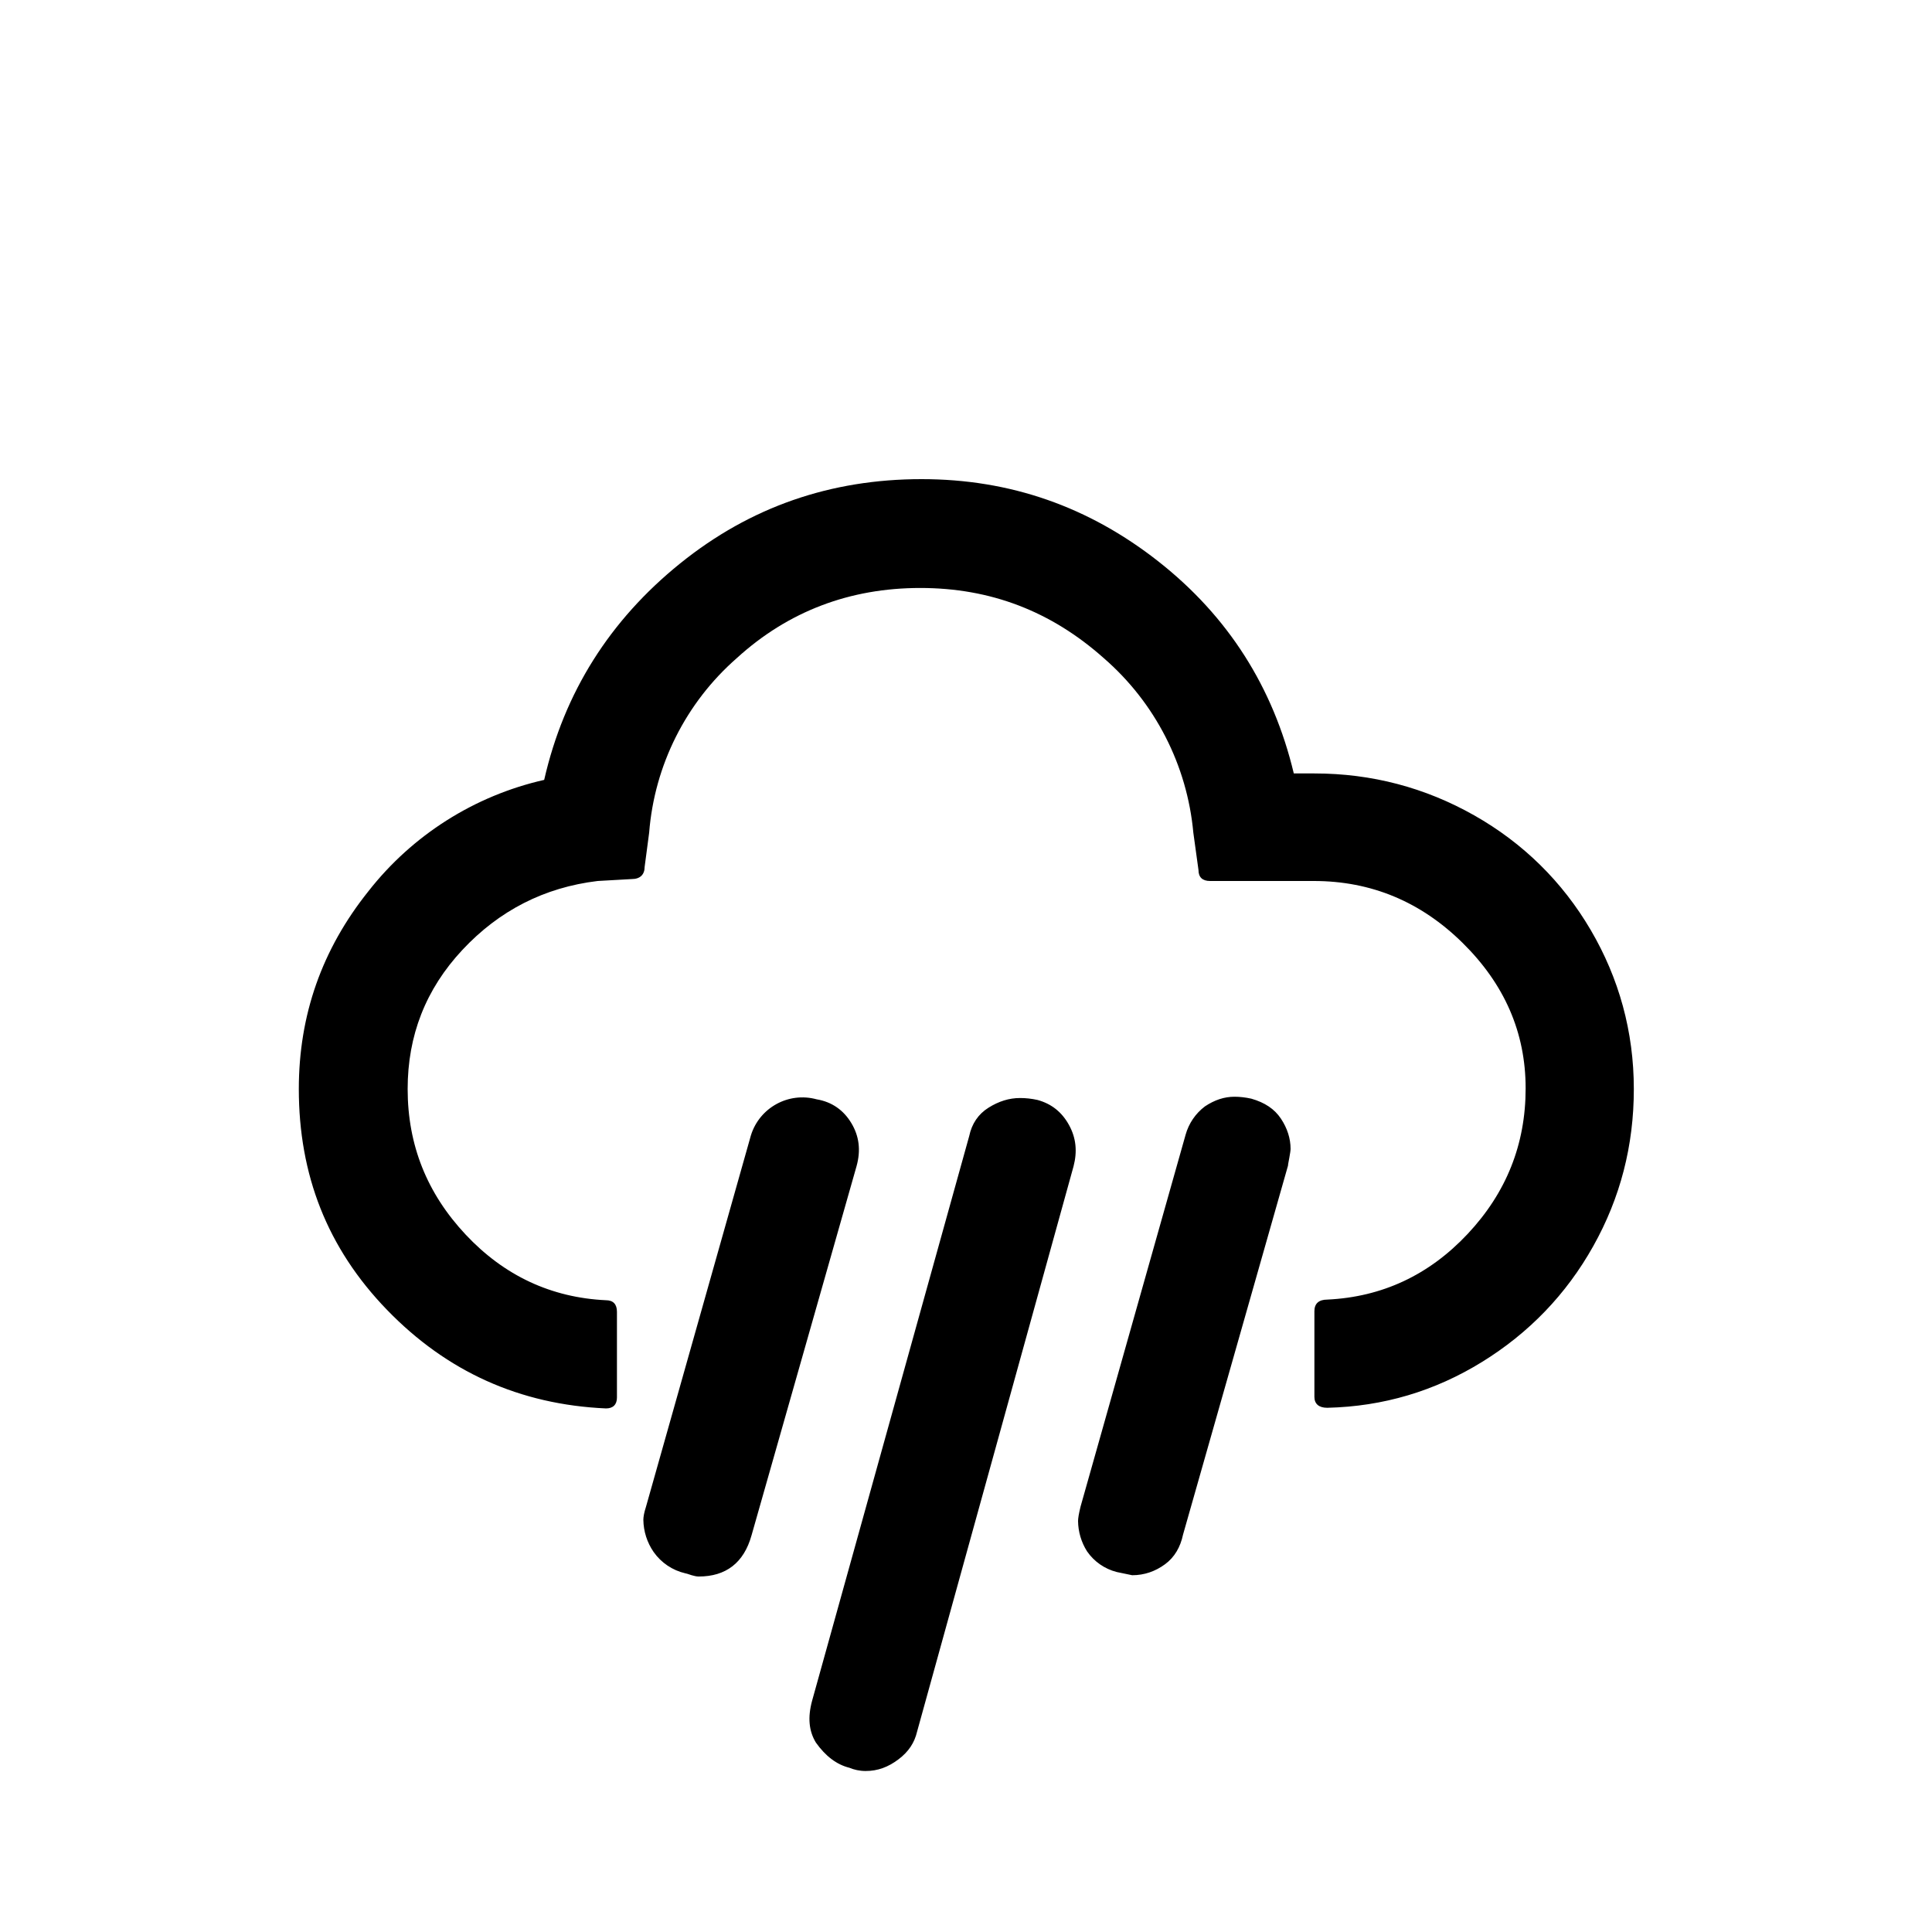
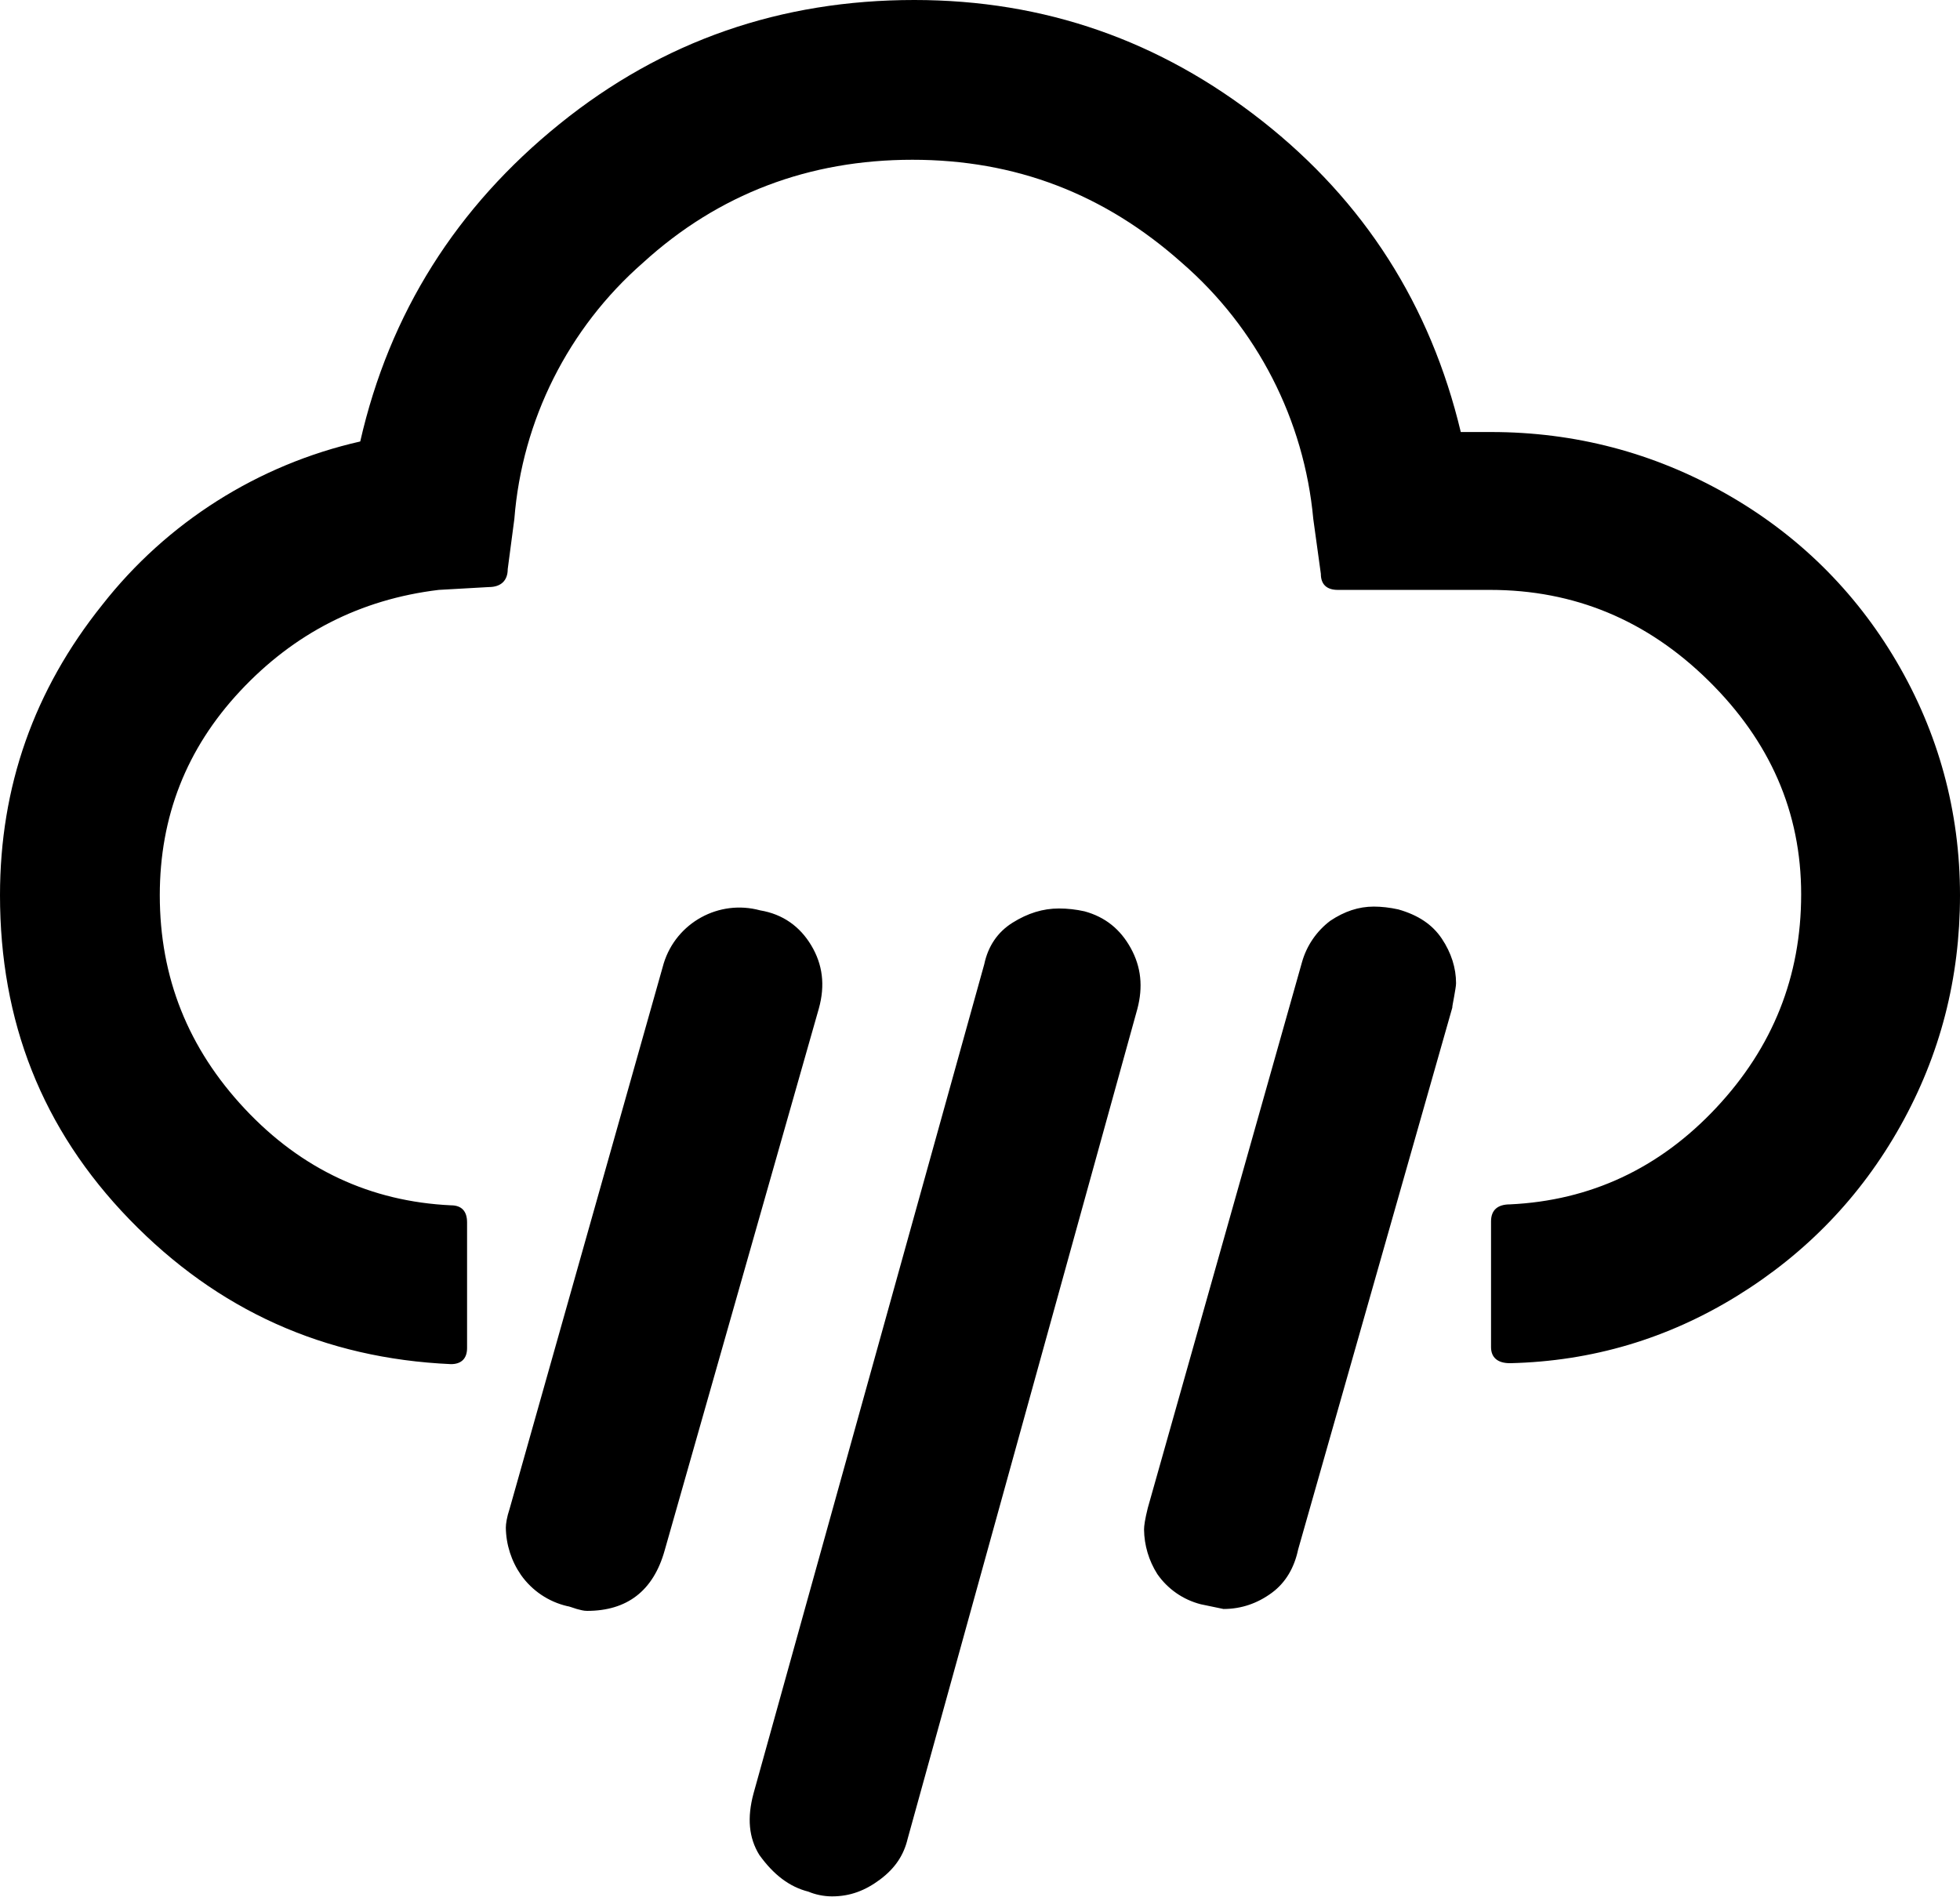
- <svg xmlns="http://www.w3.org/2000/svg" xml:space="preserve" viewBox="0 0 30 30">
-   <path d="M4.64 16.91c0-1.15.36-2.17 1.08-3.07a4.82 4.82 0 0 1 2.73-1.73c.31-1.36 1.02-2.48 2.11-3.36s2.34-1.31 3.75-1.31c1.38 0 2.6.43 3.68 1.28s1.78 1.95 2.1 3.29h.32c.89 0 1.72.22 2.48.65s1.37 1.03 1.81 1.78.67 1.58.67 2.47c0 .88-.21 1.69-.63 2.44s-1 1.35-1.73 1.8-1.53.69-2.4.71c-.13 0-.2-.06-.2-.17v-1.33c0-.12.07-.18.2-.18.85-.04 1.58-.38 2.18-1.02s.9-1.39.9-2.26-.33-1.62-.98-2.26-1.42-.96-2.31-.96h-1.61c-.12 0-.18-.06-.18-.17l-.08-.58a4.08 4.08 0 0 0-1.39-2.71c-.82-.73-1.76-1.09-2.85-1.09s-2.05.36-2.85 1.09a4.02 4.02 0 0 0-1.36 2.71l-.07.53c0 .12-.07.19-.2.19l-.53.03c-.83.1-1.53.46-2.1 1.07s-.85 1.33-.85 2.16c0 .87.3 1.62.9 2.26s1.33.98 2.18 1.02c.11 0 .17.06.17.18v1.33c0 .11-.06.17-.17.17-1.34-.06-2.47-.57-3.4-1.53s-1.37-2.1-1.37-3.43m5.35 6.69c0-.04.01-.11.04-.2l1.63-5.77a.837.837 0 0 1 1.02-.56c.24.04.42.17.54.37s.15.42.08.67l-1.63 5.73c-.12.43-.4.64-.82.64-.04 0-.07-.01-.11-.02-.06-.02-.09-.03-.1-.03a.83.83 0 0 1-.49-.33.9.9 0 0 1-.16-.5m2.62 2.81 2.44-8.77c.04-.19.14-.34.3-.44s.32-.15.49-.15q.135 0 .27.03c.22.06.38.19.49.39s.13.41.07.64l-2.43 8.78c-.04.17-.13.31-.29.43s-.32.18-.51.18c-.09 0-.18-.02-.25-.05-.2-.05-.37-.18-.52-.39-.11-.18-.13-.39-.06-.65m4.13-2.79c0-.04.01-.11.04-.23l1.63-5.77a.83.83 0 0 1 .3-.44c.15-.1.3-.15.46-.15.08 0 .17.01.26.03.21.06.36.16.46.31s.15.31.15.47c0 .03-.01.08-.02.14s-.02.1-.02.12l-1.63 5.73c-.04.19-.13.35-.28.46s-.32.17-.51.17l-.24-.05a.8.8 0 0 1-.46-.32.9.9 0 0 1-.14-.47" />
+ <svg xmlns="http://www.w3.org/2000/svg" xml:space="preserve" viewBox="0 0 20.73 20.06" version="1.1" id="svg1" width="20.73" height="20.06" fill="currentColor">
+   <defs id="defs1" fill="currentColor" />
+   <path d="M 0,9.47 C 0,8.32 0.36,7.3 1.08,6.4 A 4.82,4.82 0 0 1 3.81,4.67 C 4.12,3.31 4.83,2.19 5.92,1.31 7.01,0.43 8.26,0 9.67,0 c 1.38,0 2.6,0.43 3.68,1.28 1.08,0.85 1.78,1.95 2.1,3.29 h 0.32 c 0.89,0 1.72,0.22 2.48,0.65 0.76,0.43 1.37,1.03 1.81,1.78 0.44,0.75 0.67,1.58 0.67,2.47 0,0.88 -0.21,1.69 -0.63,2.44 -0.42,0.75 -1,1.35 -1.73,1.8 -0.73,0.45 -1.53,0.69 -2.4,0.71 -0.13,0 -0.2,-0.06 -0.2,-0.17 v -1.33 c 0,-0.12 0.07,-0.18 0.2,-0.18 0.85,-0.04 1.58,-0.38 2.18,-1.02 0.6,-0.64 0.9,-1.39 0.9,-2.26 C 19.05,8.59 18.72,7.84 18.07,7.2 17.42,6.56 16.65,6.24 15.76,6.24 h -1.61 c -0.12,0 -0.18,-0.06 -0.18,-0.17 L 13.89,5.49 A 4.08,4.08 0 0 0 12.5,2.78 C 11.68,2.05 10.74,1.69 9.65,1.69 8.56,1.69 7.6,2.05 6.8,2.78 A 4.02,4.02 0 0 0 5.44,5.49 L 5.37,6.02 c 0,0.12 -0.07,0.19 -0.2,0.19 L 4.64,6.24 C 3.81,6.34 3.11,6.7 2.54,7.31 1.97,7.92 1.69,8.64 1.69,9.47 c 0,0.87 0.3,1.62 0.9,2.26 0.6,0.64 1.33,0.98 2.18,1.02 0.11,0 0.17,0.06 0.17,0.18 v 1.33 c 0,0.11 -0.06,0.17 -0.17,0.17 C 3.43,14.37 2.3,13.86 1.37,12.9 0.44,11.94 0,10.8 0,9.47 m 5.35,6.69 c 0,-0.04 0.01,-0.11 0.04,-0.2 L 7.02,10.19 A 0.837,0.837 0 0 1 8.04,9.63 C 8.28,9.67 8.46,9.8 8.58,10 8.7,10.2 8.73,10.42 8.66,10.67 L 7.03,16.4 C 6.91,16.83 6.63,17.04 6.21,17.04 6.17,17.04 6.14,17.03 6.1,17.02 6.04,17 6.01,16.99 6,16.99 A 0.83,0.83 0 0 1 5.51,16.66 0.9,0.9 0 0 1 5.35,16.16 m 2.62,2.81 2.44,-8.77 c 0.04,-0.19 0.14,-0.34 0.3,-0.44 0.16,-0.1 0.32,-0.15 0.49,-0.15 q 0.135,0 0.27,0.03 c 0.22,0.06 0.38,0.19 0.49,0.39 0.11,0.2 0.13,0.41 0.07,0.64 L 9.6,19.45 C 9.56,19.62 9.47,19.76 9.31,19.88 9.15,20 8.99,20.06 8.8,20.06 8.71,20.06 8.62,20.04 8.55,20.01 8.35,19.96 8.18,19.83 8.03,19.62 7.92,19.44 7.9,19.23 7.97,18.97 m 4.13,-2.79 c 0,-0.04 0.01,-0.11 0.04,-0.23 l 1.63,-5.77 a 0.83,0.83 0 0 1 0.3,-0.44 c 0.15,-0.1 0.3,-0.15 0.46,-0.15 0.08,0 0.17,0.01 0.26,0.03 0.21,0.06 0.36,0.16 0.46,0.31 0.1,0.15 0.15,0.31 0.15,0.47 0,0.03 -0.01,0.08 -0.02,0.14 -0.01,0.06 -0.02,0.1 -0.02,0.12 l -1.63,5.73 c -0.04,0.19 -0.13,0.35 -0.28,0.46 -0.15,0.11 -0.32,0.17 -0.51,0.17 L 12.7,16.97 A 0.8,0.8 0 0 1 12.24,16.65 0.9,0.9 0 0 1 12.1,16.18" id="path1" fill="currentColor" />
</svg>
